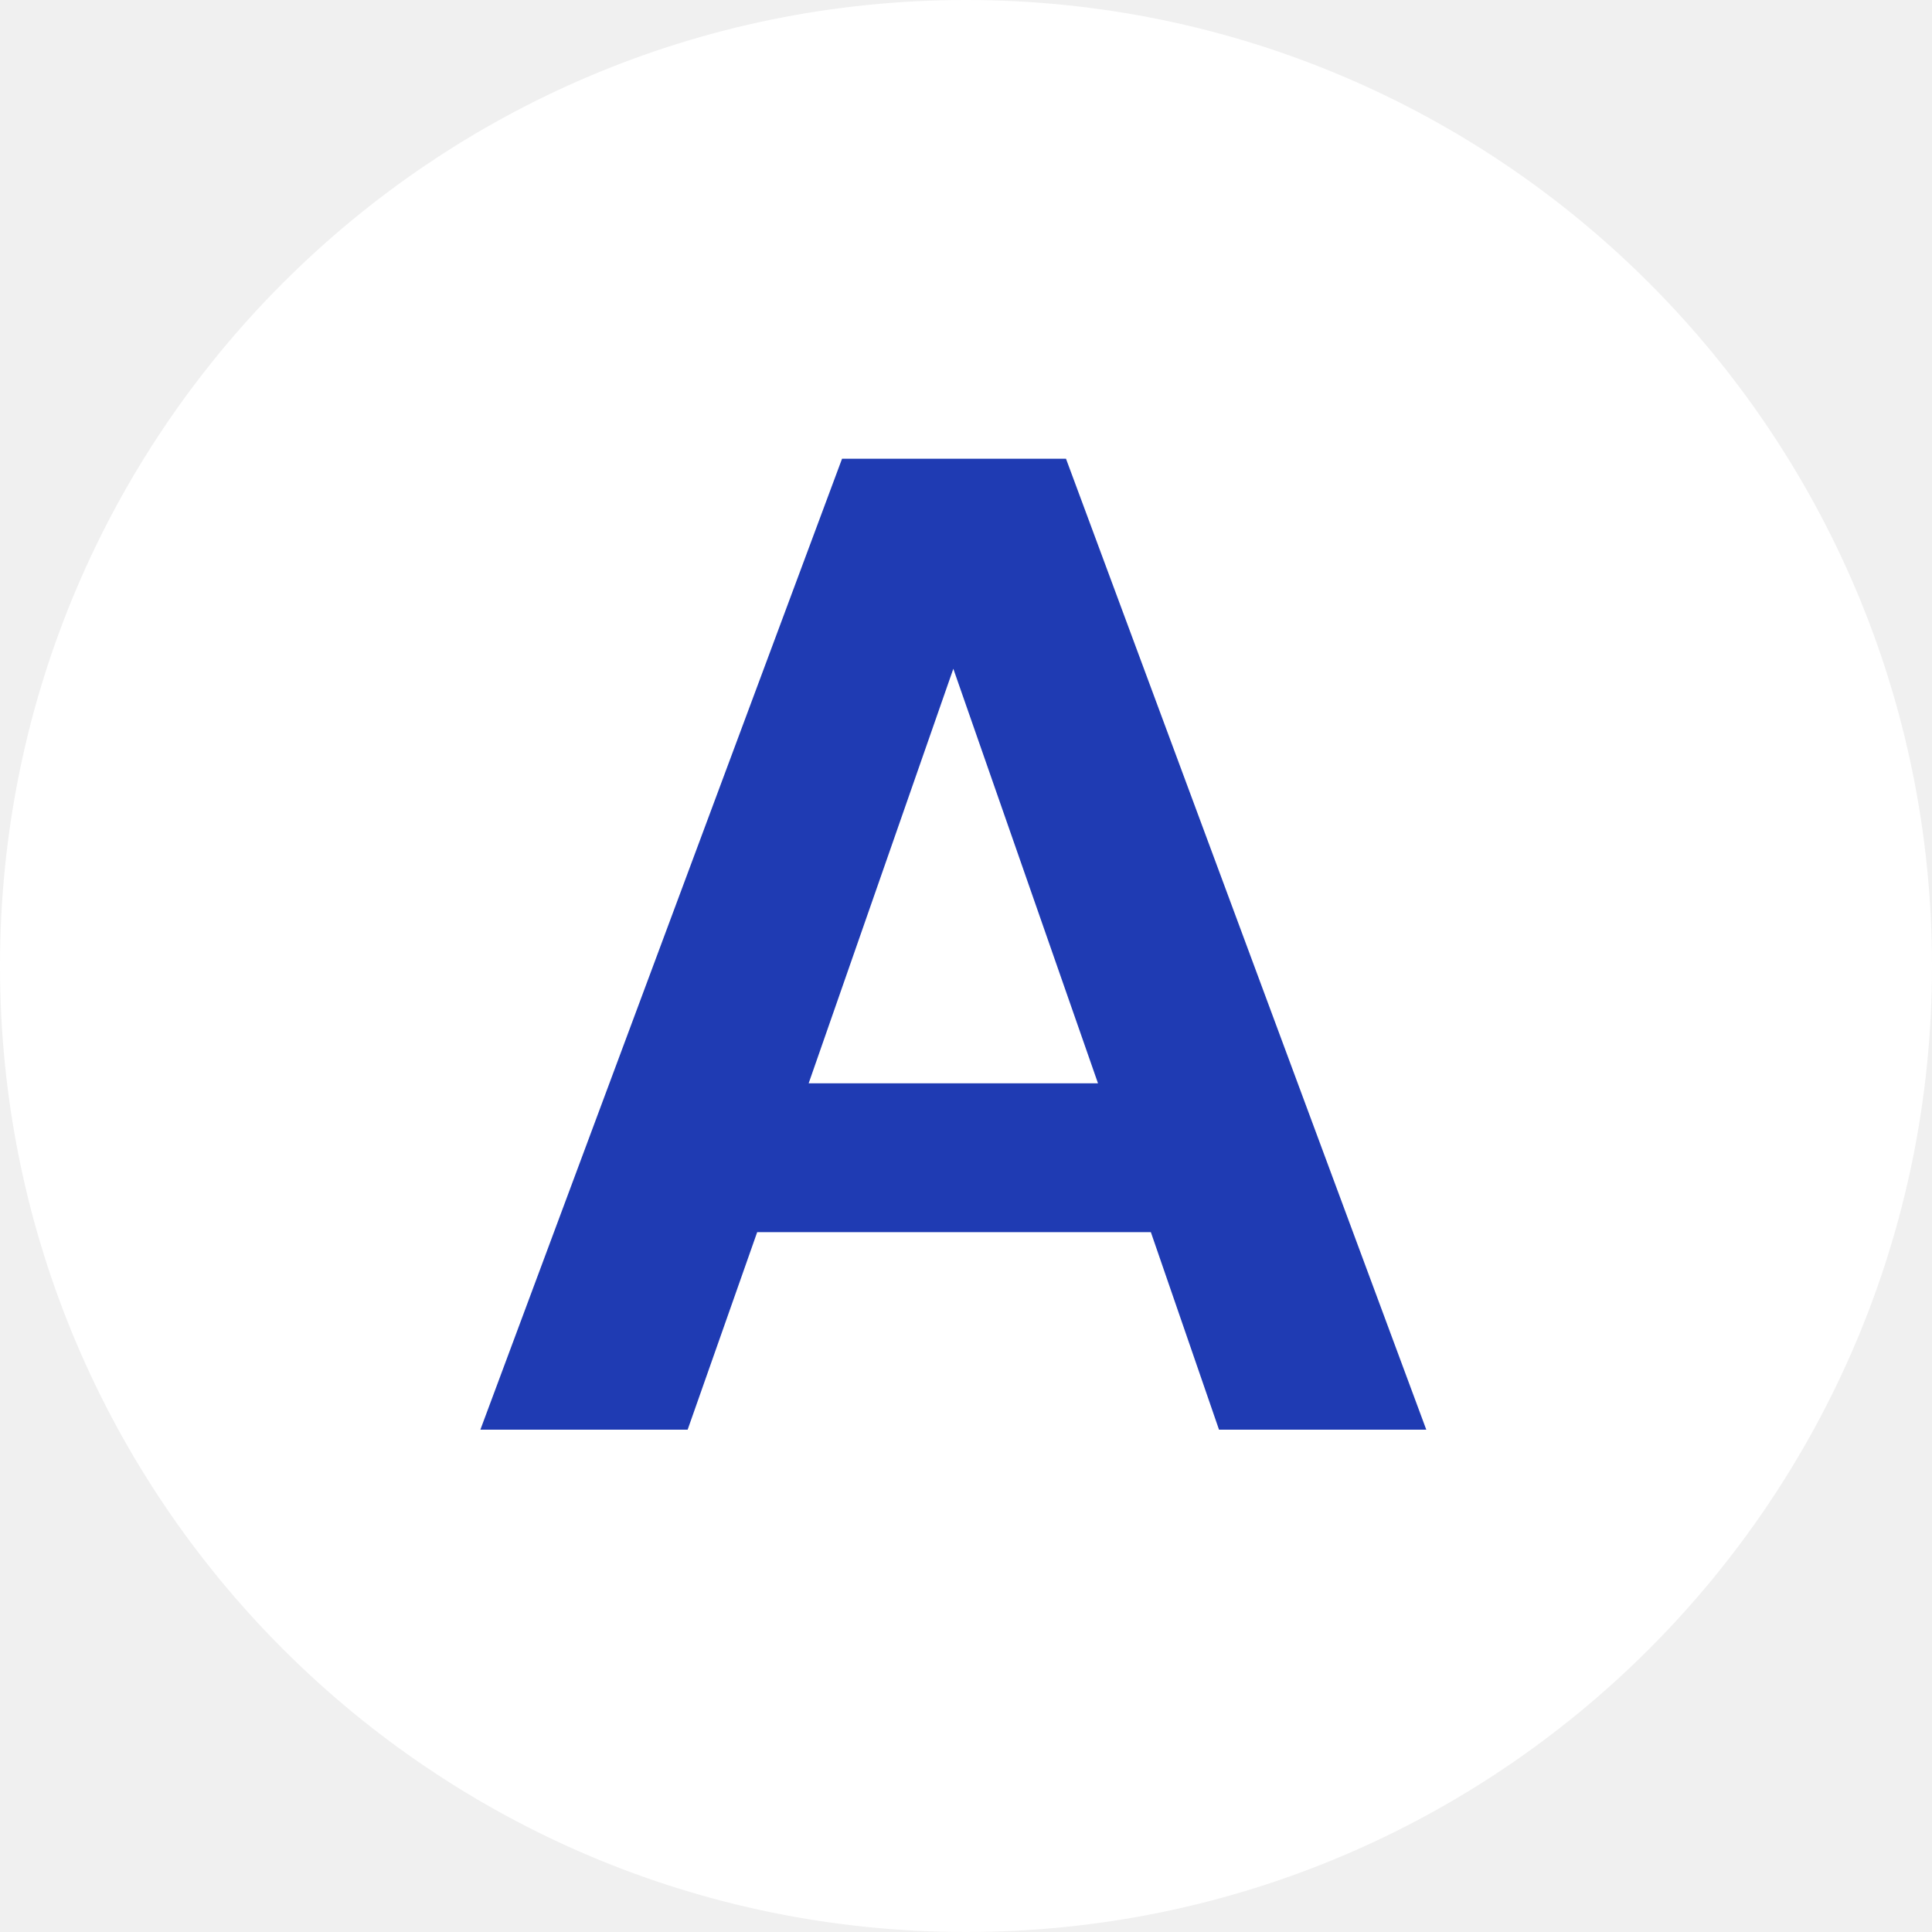
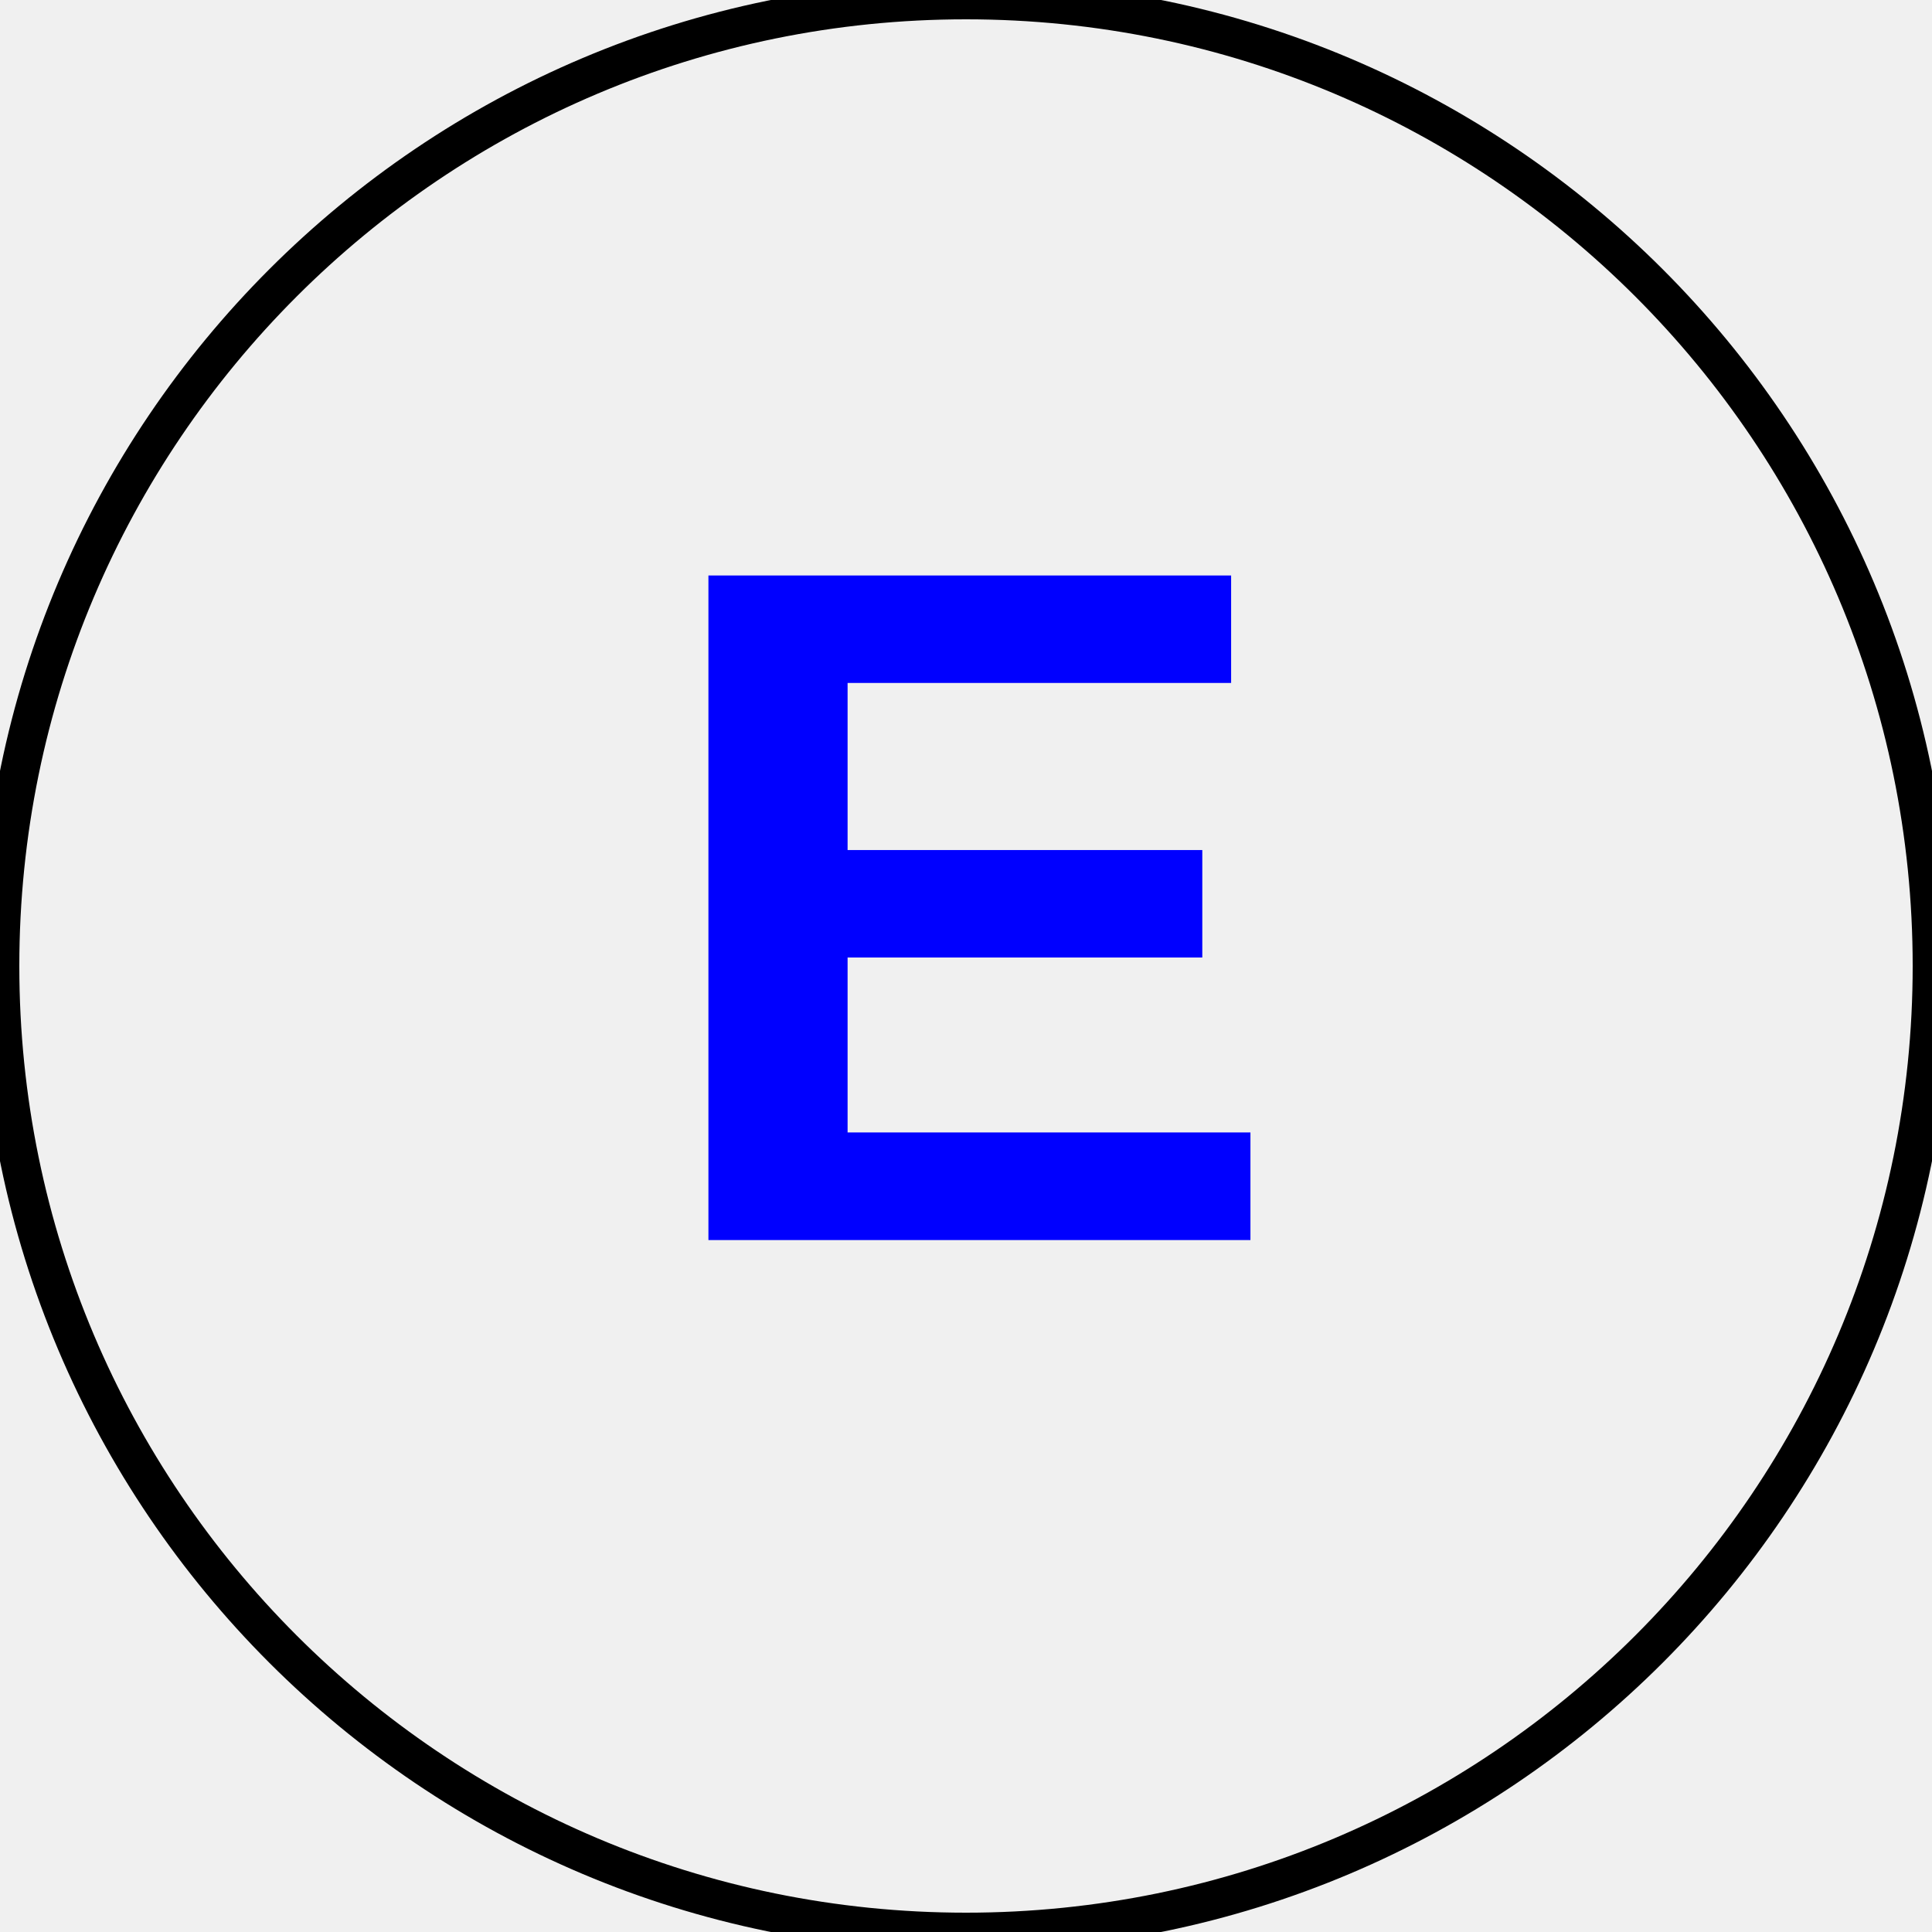
- <svg xmlns="http://www.w3.org/2000/svg" width="50" height="50" viewBox="0 0 50 50" fill="none">
-   <circle cx="25" cy="25" r="25" fill="#fff" />
-   <path d="M29.784 31.888H19.596L17.796 37H12.432L21.792 11.872H27.588L36.912 37H31.548L29.784 31.888ZM28.416 28.036L24.672 17.308L20.928 28.036H28.416Z" fill="#1F3BB3" />
+ <svg xmlns="http://www.w3.org/2000/svg" width="200" height="200" viewBox="0 0 200 200">
+   <circle cx="100" cy="100" r="100" stroke="black" stroke-width="4" fill="none" />
+   <text x="50%" y="50%" dominant-baseline="middle" text-anchor="middle" font-size="100" fill="blue" font-family="Arial" font-weight="bold">
+     E
+   </text>
</svg>
